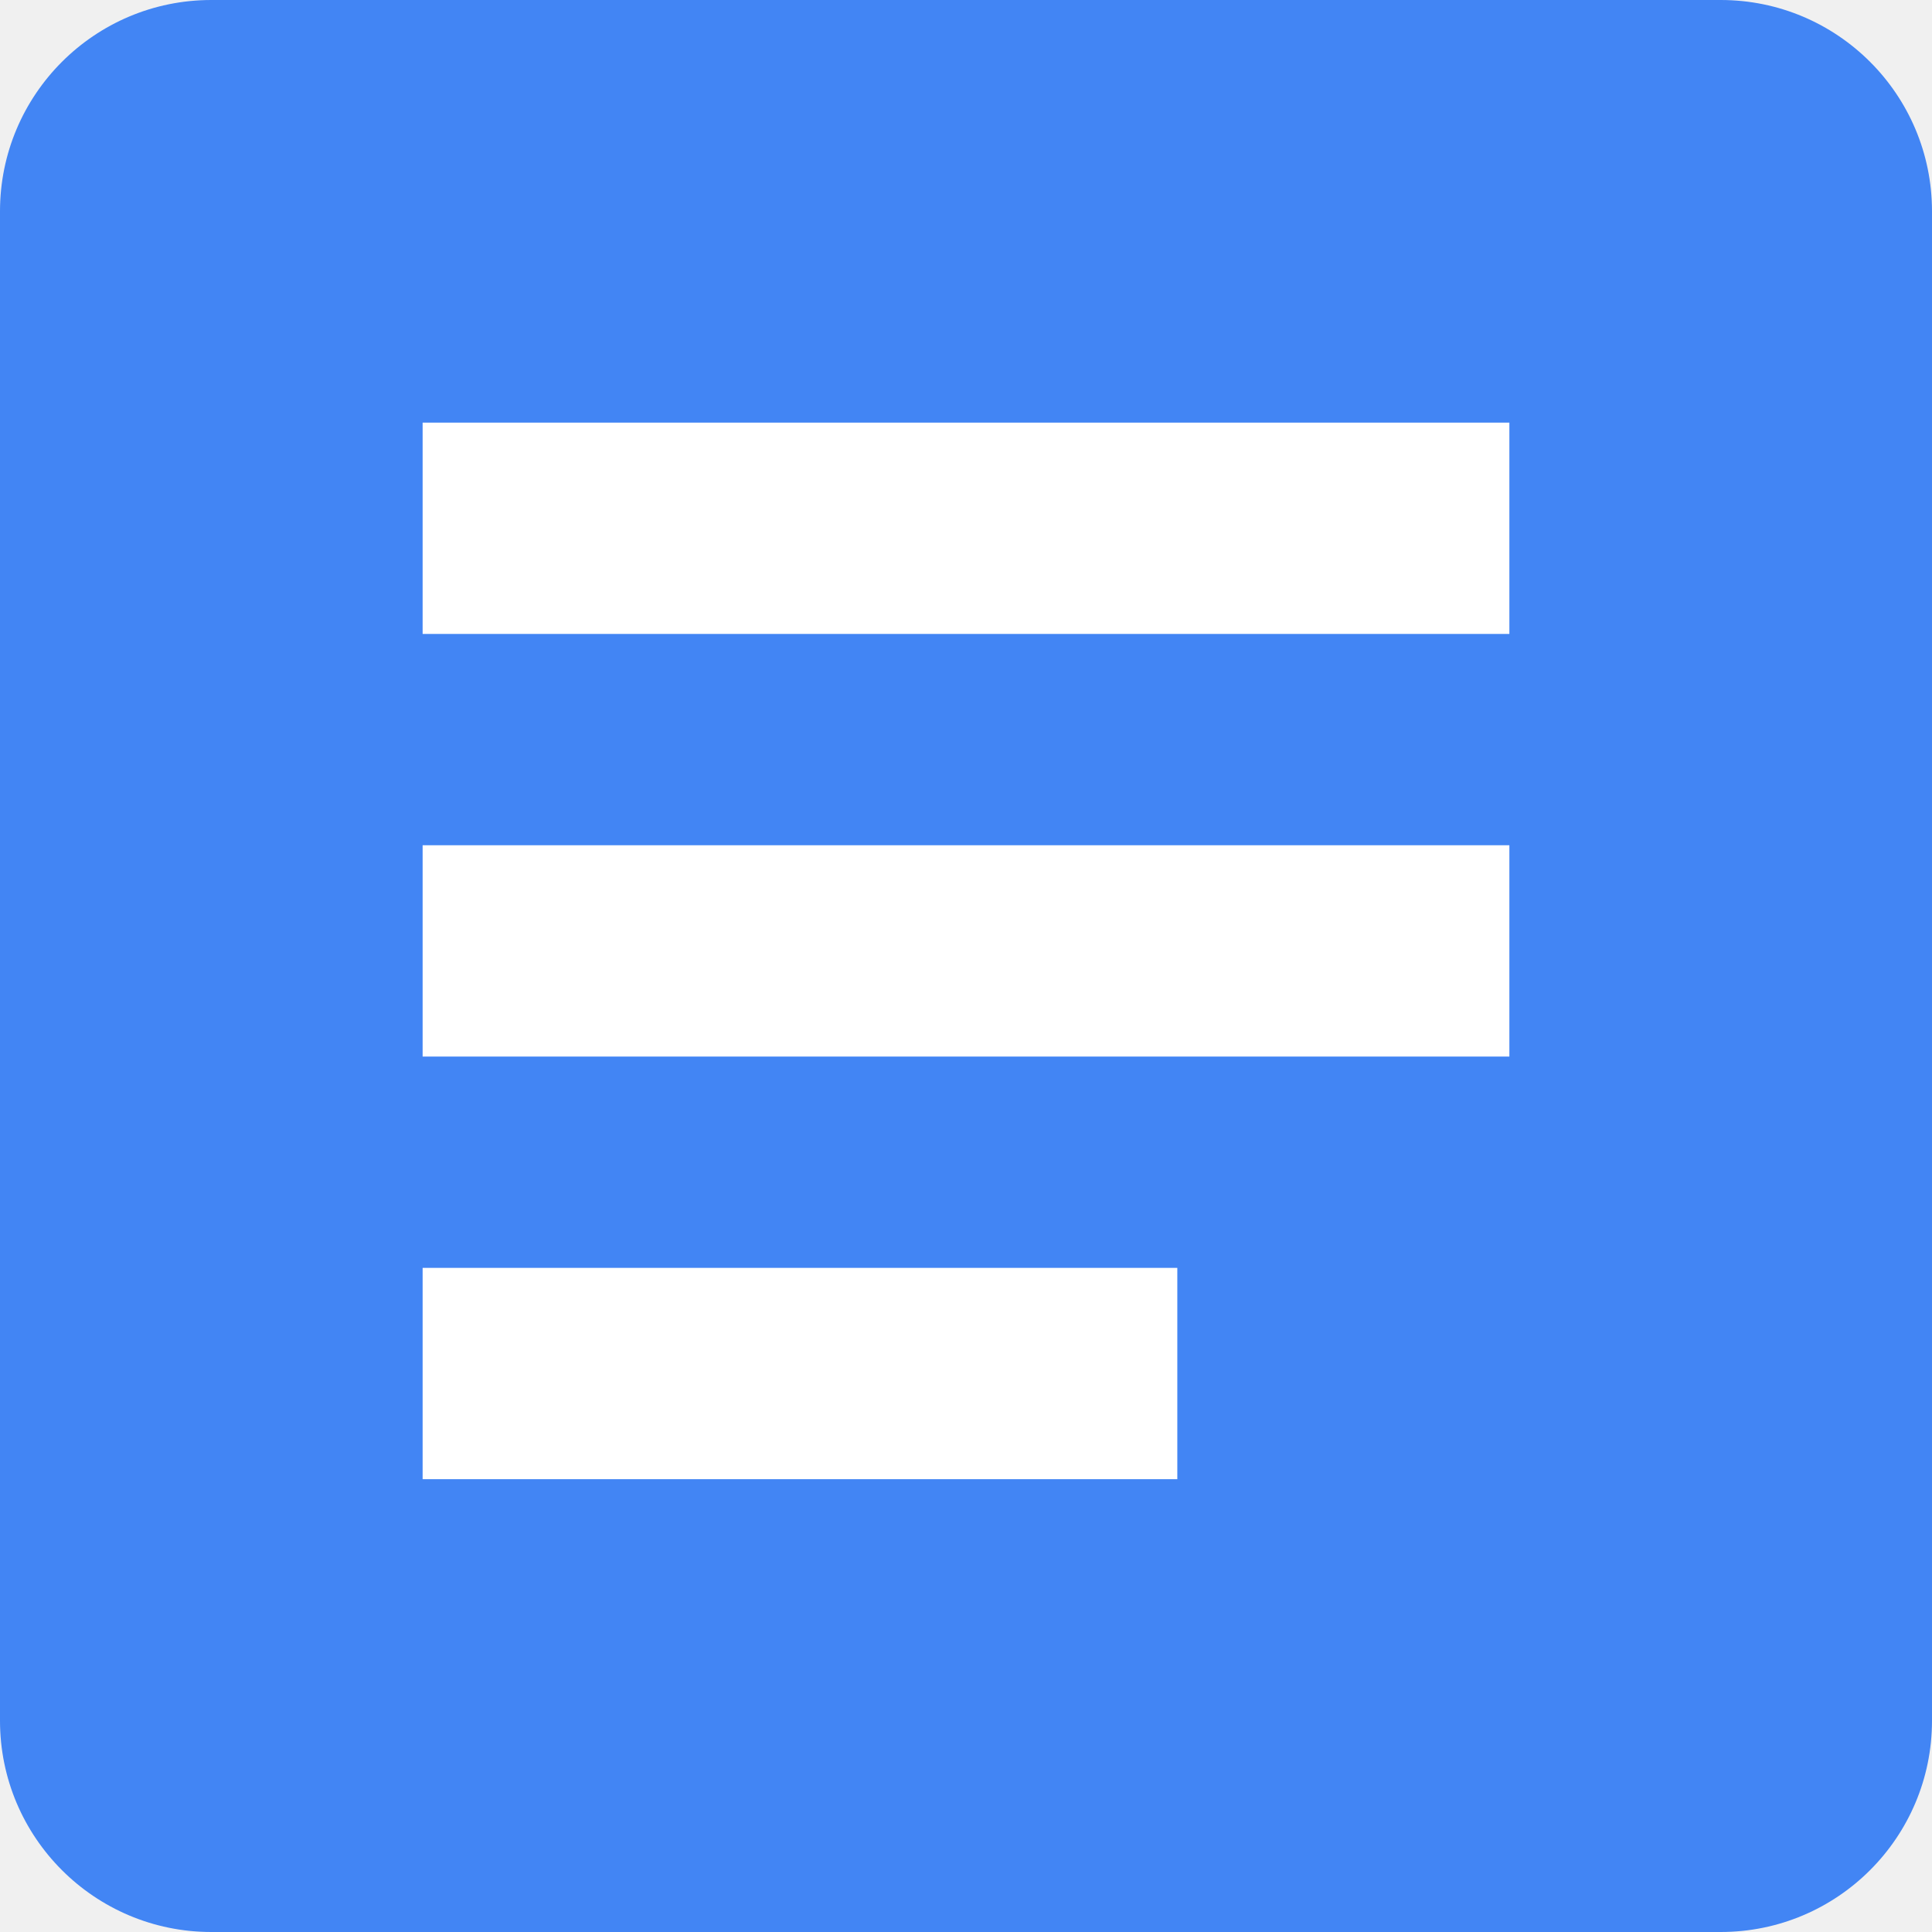
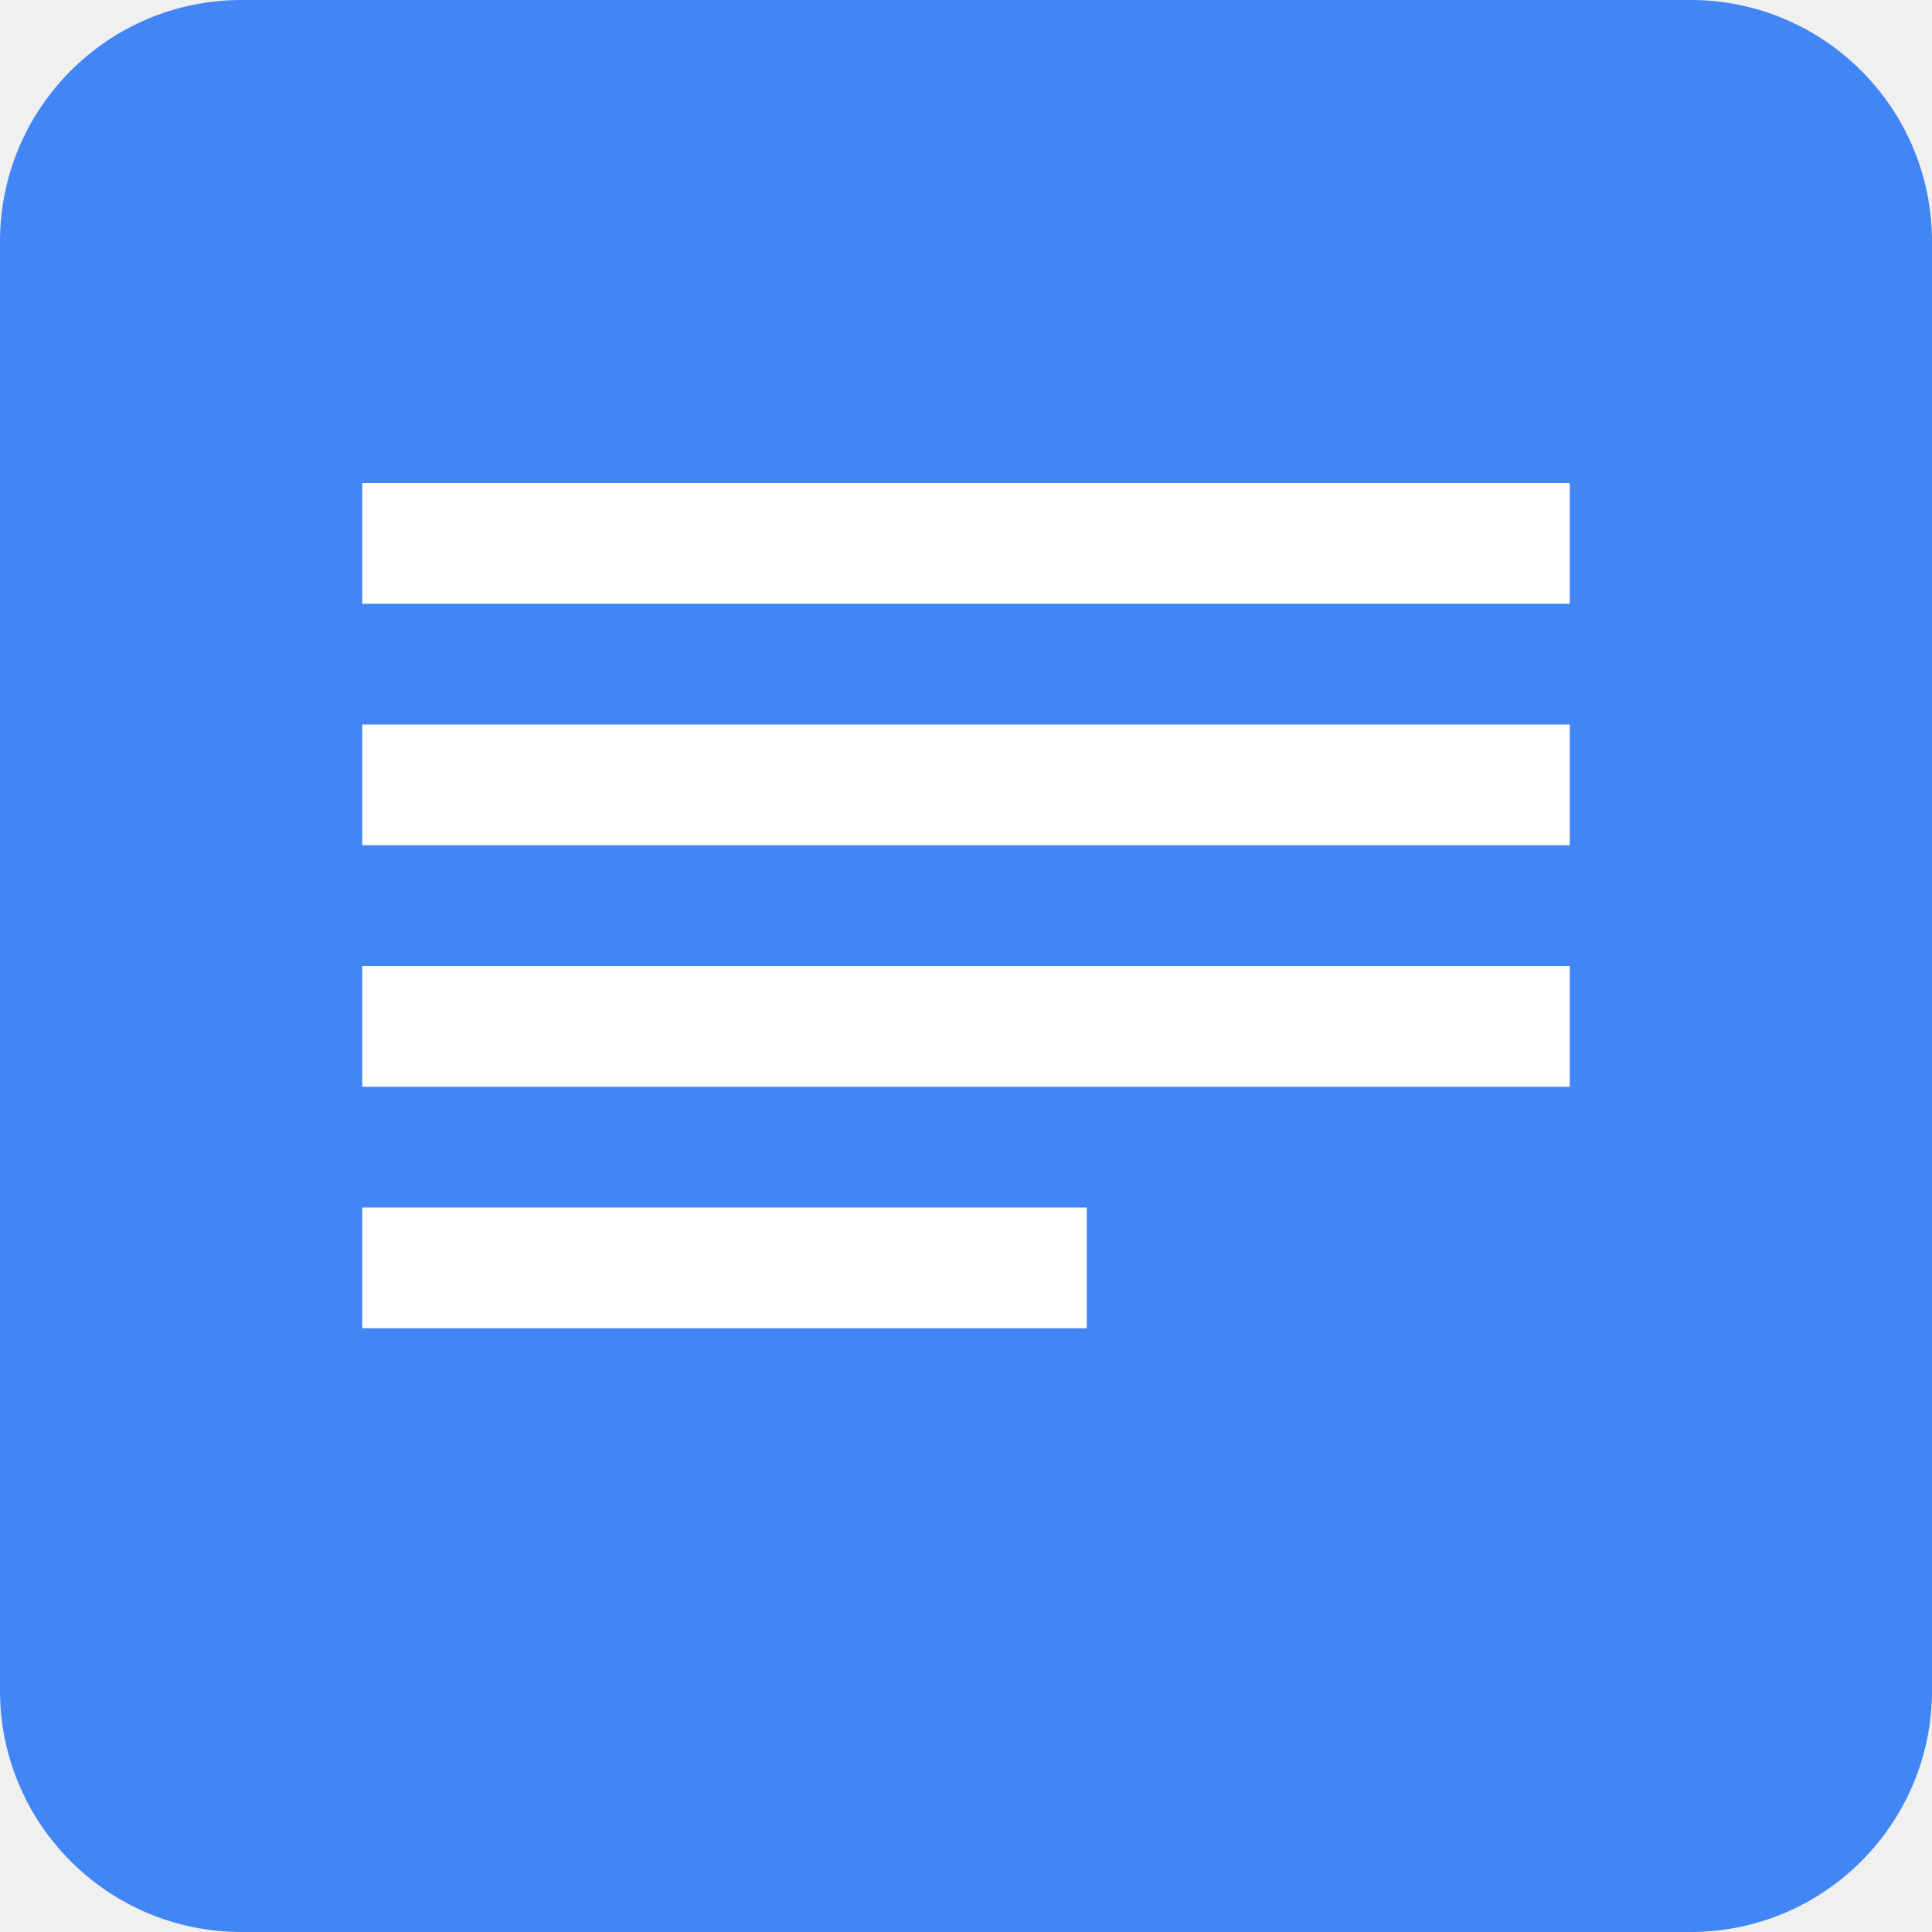
- <svg xmlns="http://www.w3.org/2000/svg" viewBox="0 0 64 64" version="1.1" id="svg2">
+ <svg xmlns="http://www.w3.org/2000/svg" viewBox="0 0 16 16" version="1.1" id="svg2">
  <defs id="defs4" />
-   <rect width="64" height="64" rx="7" ry="7" x="0" y="0" id="rect3838" style="fill:#4285f4;fill-opacity:1;fill-rule:nonzero;stroke:none" />
-   <rect width="36" height="7" x="14" y="14" id="rect3842" style="fill:#ffffff;fill-opacity:1;fill-rule:nonzero;stroke:none" />
-   <rect width="36" height="7" x="14" y="28" id="rect3842-3" style="fill:#ffffff;fill-opacity:1;fill-rule:nonzero;stroke:none" />
-   <rect width="25" height="7" x="14" y="42" id="rect3842-3-6" style="fill:#ffffff;fill-opacity:1;fill-rule:nonzero;stroke:none" />
+   <rect width="16" height="16" rx="2" ry="2" x="0" y="0" id="rect0" style="fill:#4285f4;fill-opacity:1;fill-rule:nonzero;stroke:none" />
+   <rect width="10" height="1" x="3" y="4" id="rect1" style="fill:#ffffff;fill-opacity:1;fill-rule:nonzero;stroke:none" />
+   <rect width="10" height="1" x="3" y="6" id="rect2" style="fill:#ffffff;fill-opacity:1;fill-rule:nonzero;stroke:none" />
+   <rect width="10" height="1" x="3" y="8" id="rect3" style="fill:#ffffff;fill-opacity:1;fill-rule:nonzero;stroke:none" />
+   <rect width="6" height="1" x="3" y="10" id="rect4" style="fill:#ffffff;fill-opacity:1;fill-rule:nonzero;stroke:none" />
</svg>
